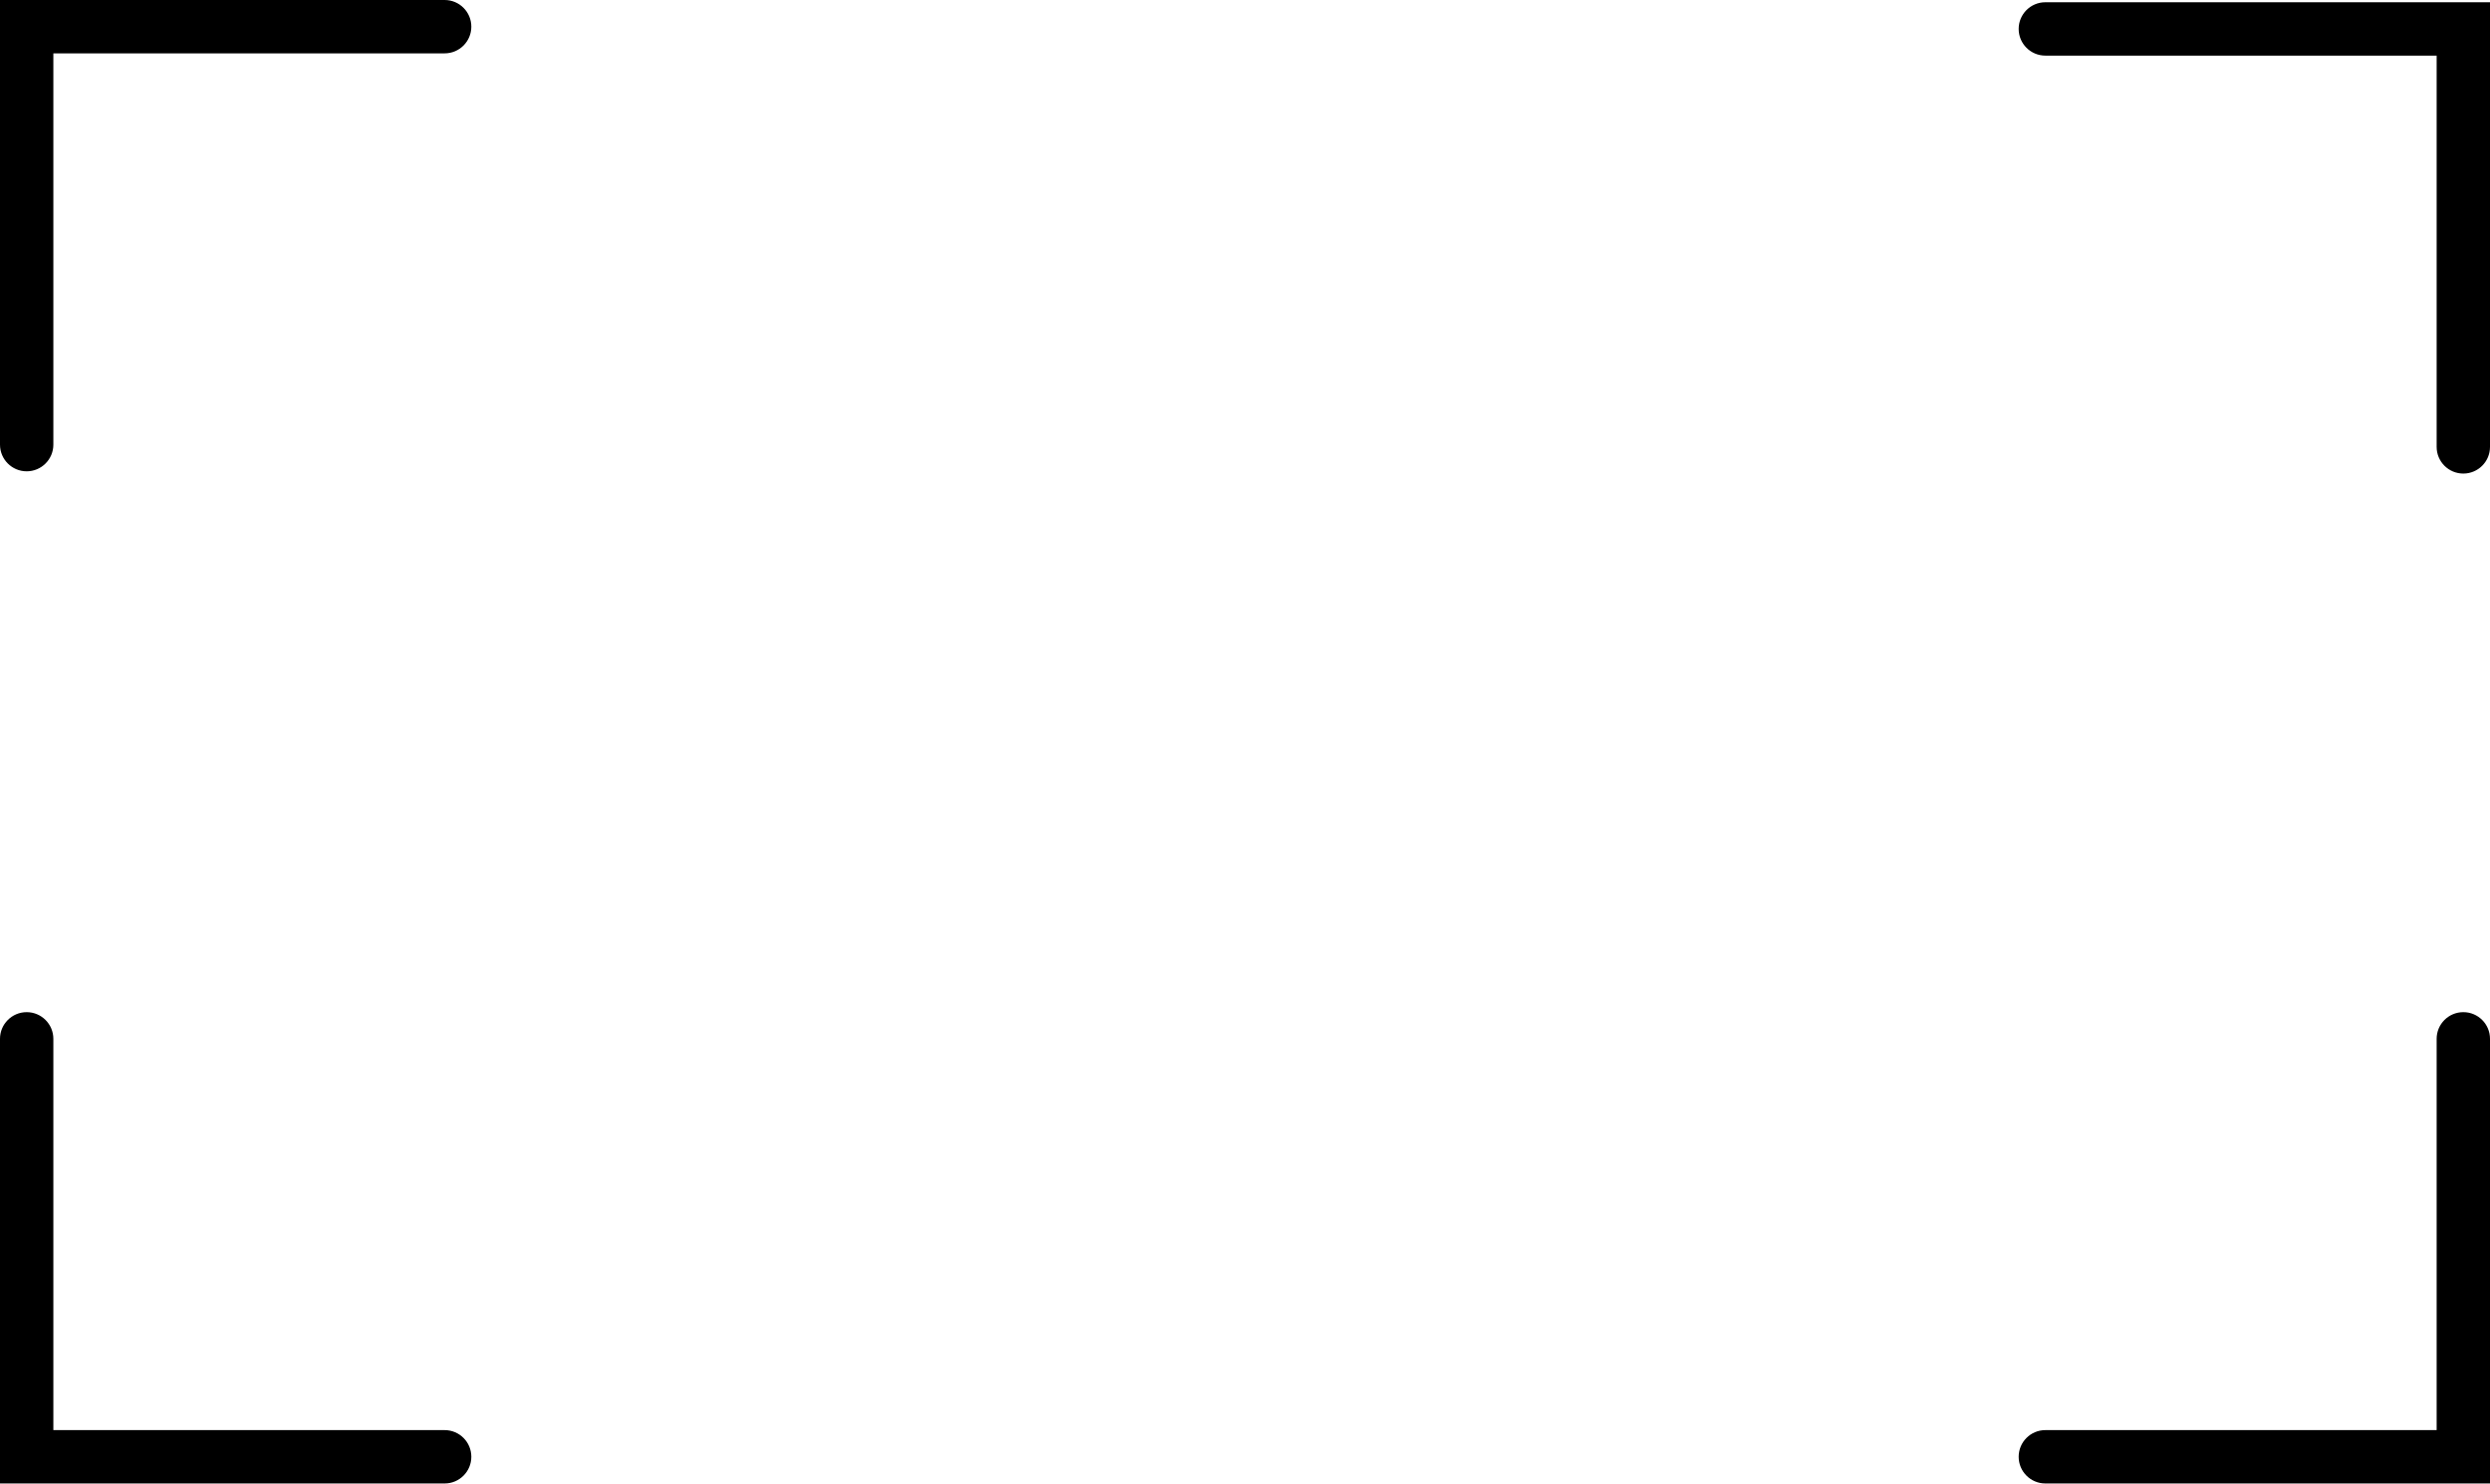
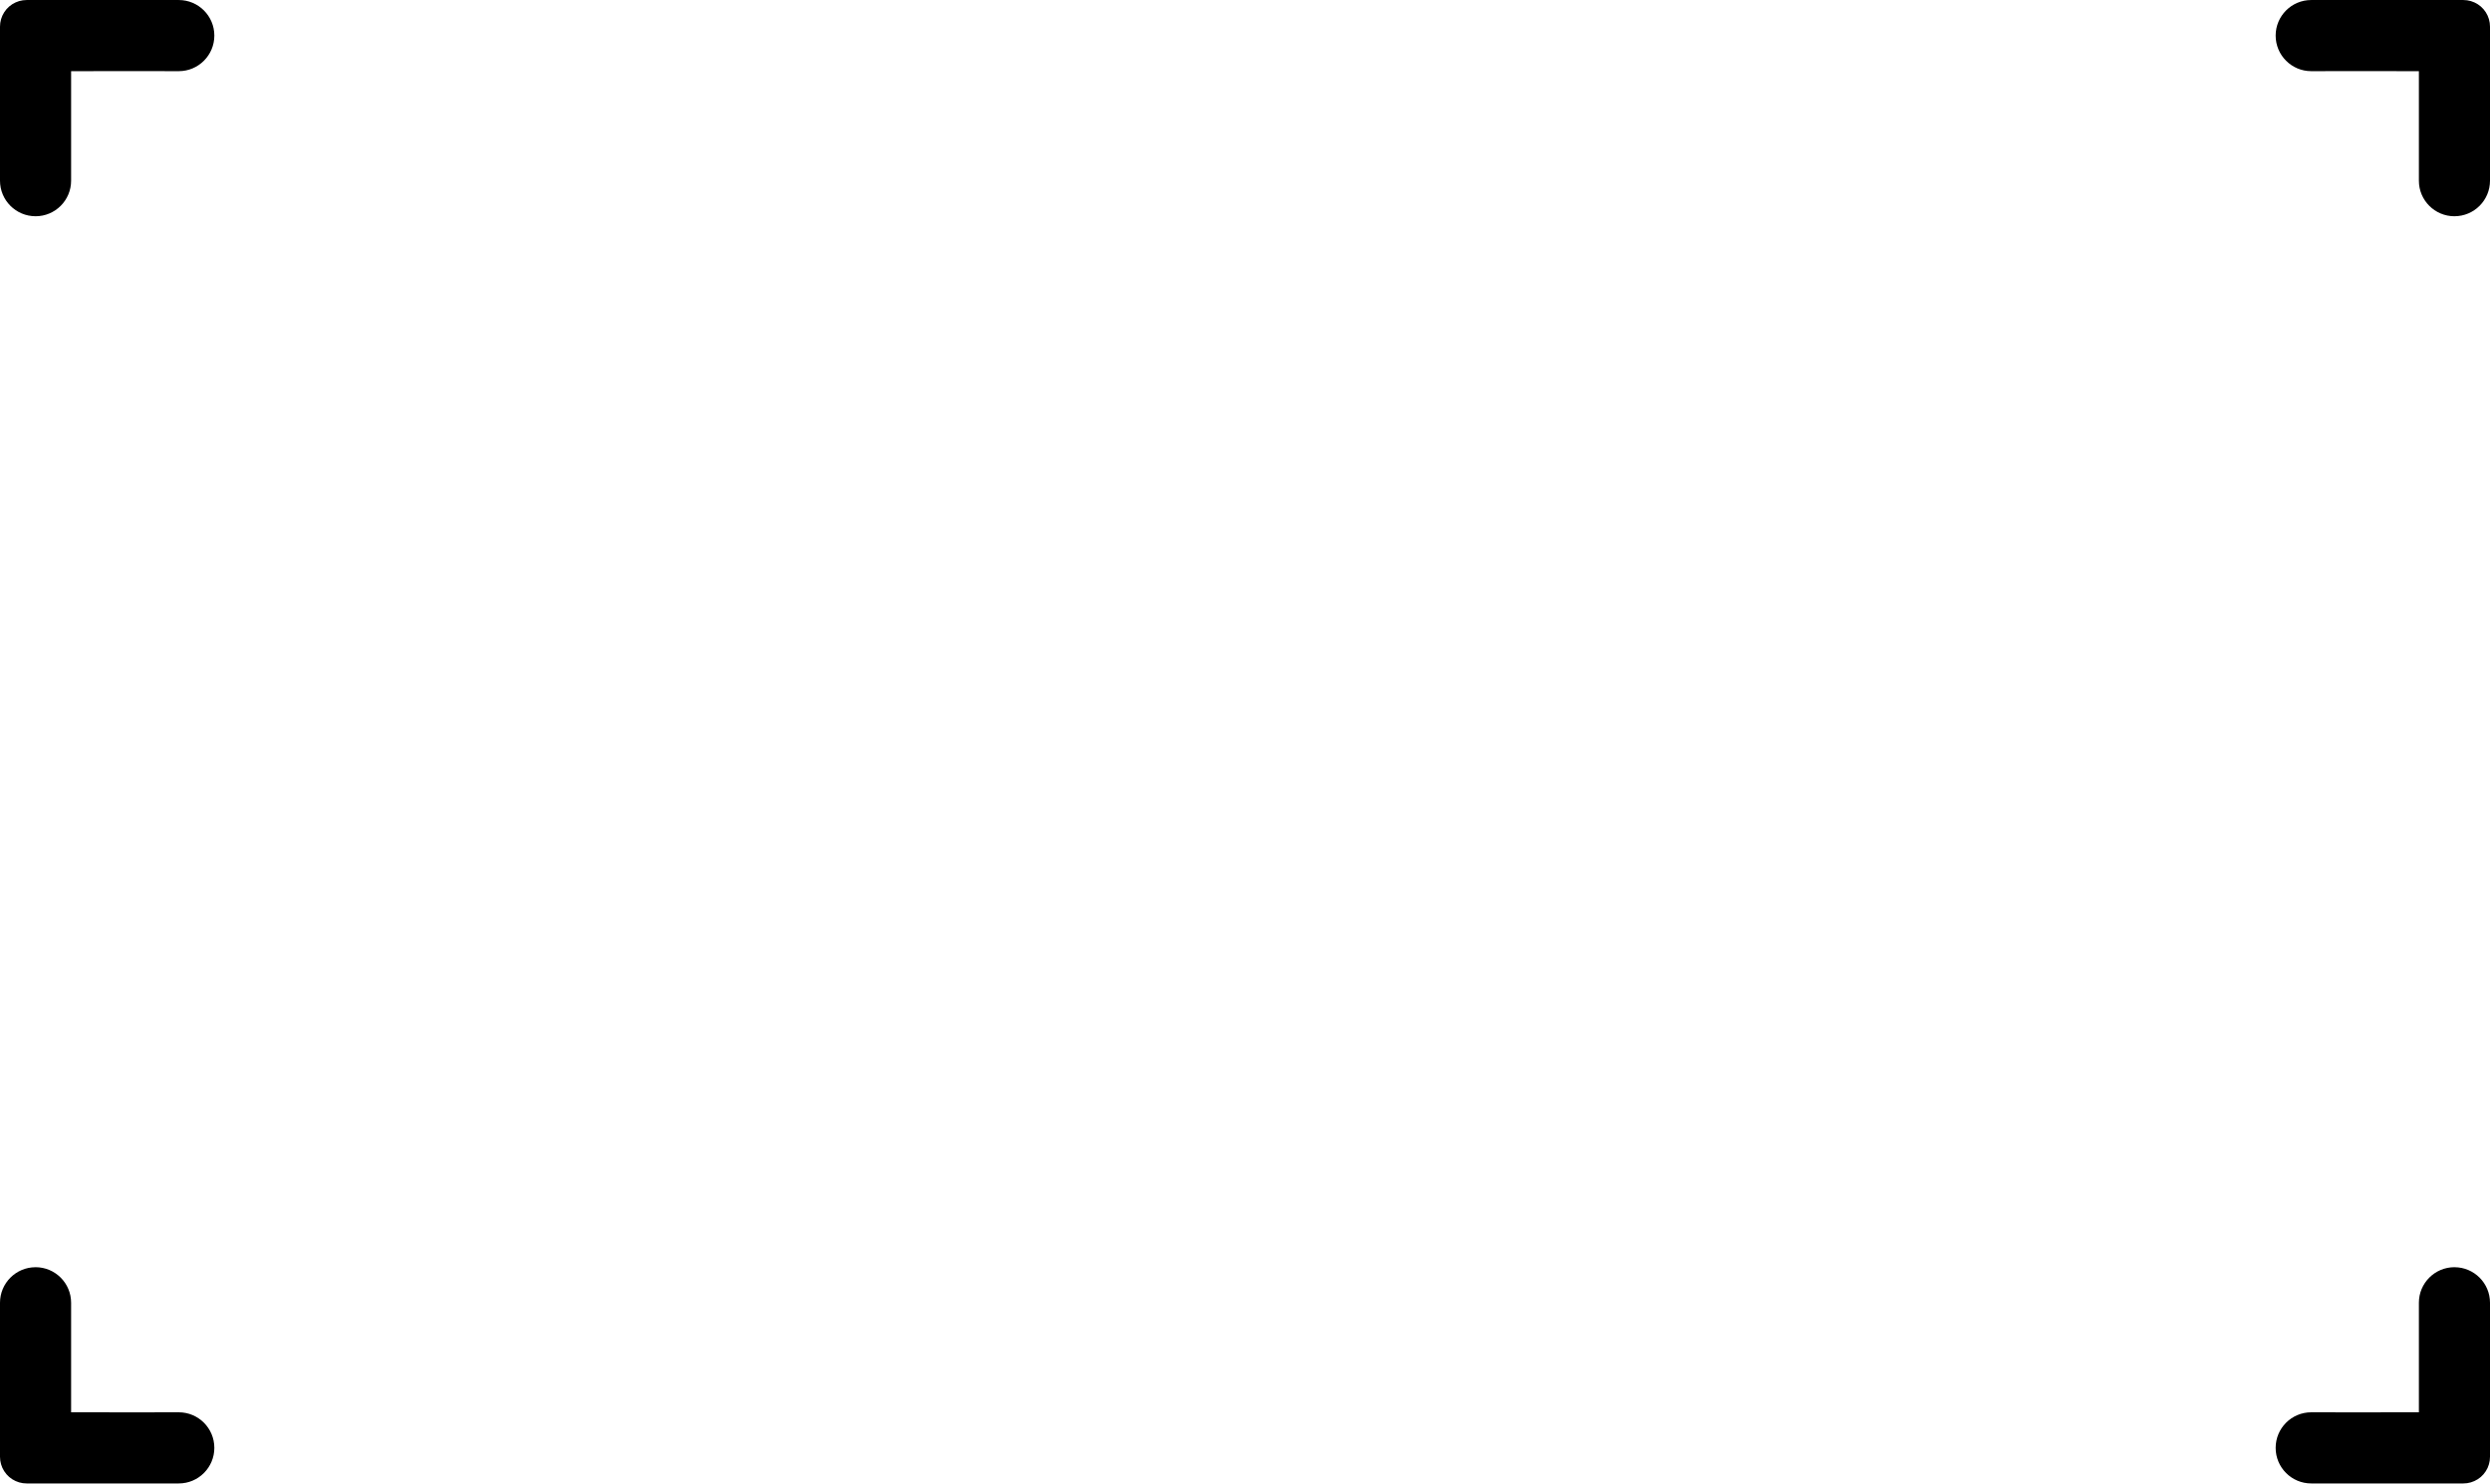
- <svg xmlns="http://www.w3.org/2000/svg" width="140mm" height="83.41mm" viewBox="0 0 140 83.41" version="1.1" id="svg5">
+ <svg xmlns="http://www.w3.org/2000/svg" width="140mm" height="83.41mm" viewBox="0 0 140 83.41" version="1.1" id="svg5" xml:space="preserve">
  <defs id="defs2" />
-   <g id="layer1" transform="translate(-27.00404,-80.84002)">
-     <path id="rect715" style="fill:#000000;stroke-width:0.656" d="m 27.004,-80.84 v -3 -22 a 1.5,1.5 0 0 1 1.5,-1.5 1.5,1.5 0 0 1 1.5,1.5 v 22 h 22 a 1.5,1.5 0 0 1 1.5,1.5 1.5,1.5 0 0 1 -1.5,1.5 z m 115,-0.127 a 1.5,1.5 0 0 1 -1.5,-1.5 1.5,1.5 0 0 1 1.5,-1.5 h 22 v -22 a 1.5,1.5 0 0 1 1.5,-1.5 1.5,1.5 0 0 1 1.5,1.5 v 25 z M 28.504,-137.75 a 1.5,1.5 0 0 1 -1.5,-1.5 v -22 -3 h 25 a 1.5,1.5 0 0 1 1.5,1.5 1.5,1.5 0 0 1 -1.5,1.5 H 30.004 v 22 a 1.5,1.5 0 0 1 -1.5,1.5 z m 137,0 a 1.5,1.5 0 0 1 -1.5,-1.5 v -22 h -22 a 1.5,1.5 0 0 1 -1.5,-1.5 1.5,1.5 0 0 1 1.5,-1.5 h 22 3 v 3 22 a 1.5,1.5 0 0 1 -1.5,1.5 z" transform="scale(1,-1)" />
+   <g id="layer1" transform="translate(170.8229,85.6373)">
+     <path id="path5668" style="fill:#000000;fill-opacity:1;stroke-width:0.353" d="m -168.823,-73.479 c -1.105,-6.7e-5 -2,-0.896 -2,-2 v -8.658 a 1.5,1.5 0 0 1 0.015,-0.213 1.5,1.5 0 0 1 0.045,-0.209 1.5,1.5 0 0 1 0.074,-0.201 1.5,1.5 0 0 1 0.103,-0.188 1.5,1.5 0 0 1 0.128,-0.172 1.5,1.5 0 0 1 0.151,-0.151 1.5,1.5 0 0 1 0.172,-0.128 1.5,1.5 0 0 1 0.188,-0.102 1.5,1.5 0 0 1 0.201,-0.075 1.5,1.5 0 0 1 0.209,-0.045 1.5,1.5 0 0 1 0.213,-0.015 h 8.552 c 1.105,6.7e-5 2,0.896 2,2 -6e-5,1.104 -0.895,2 -2,2 0,0 -4.215,-0.008 -6.053,0 -0.004,1.508 0,6.158 0,6.158 2.1e-4,1.105 -0.895,2 -2,2 z" />
+     <path id="path5670" style="fill:#000000;fill-opacity:1;stroke-width:0.353" d="m -168.823,-14.386 c -1.105,7e-5 -2,0.896 -2,2 v 8.658 a 1.5,1.5 0 0 0 0.015,0.213 1.5,1.5 0 0 0 0.045,0.209 1.5,1.5 0 0 0 0.074,0.201 1.5,1.5 0 0 0 0.103,0.188 1.5,1.5 0 0 0 0.128,0.172 1.5,1.5 0 0 0 0.151,0.151 1.5,1.5 0 0 0 0.172,0.128 1.5,1.5 0 0 0 0.188,0.102 1.5,1.5 0 0 0 0.201,0.075 1.5,1.5 0 0 0 0.209,0.045 1.5,1.5 0 0 0 0.213,0.015 h 8.552 c 1.105,-7e-5 2,-0.896 2,-2 -6e-5,-1.104 -0.895,-2 -2,-2 0,0 -4.215,0.008 -6.053,0 -0.004,-1.508 0,-6.158 0,-6.158 2.1e-4,-1.105 -0.895,-2 -2,-2 z" />
+     <path id="path5672" style="fill:#000000;fill-opacity:1;stroke-width:0.353" d="m -32.823,-14.386 c 1.105,7e-5 2,0.896 2,2 v 8.658 a 1.5,1.5 0 0 1 -0.015,0.213 1.5,1.5 0 0 1 -0.045,0.209 1.5,1.5 0 0 1 -0.074,0.201 1.5,1.5 0 0 1 -0.103,0.188 1.5,1.5 0 0 1 -0.128,0.172 1.5,1.5 0 0 1 -0.151,0.151 1.5,1.5 0 0 1 -0.172,0.128 1.5,1.5 0 0 1 -0.188,0.102 1.5,1.5 0 0 1 -0.201,0.075 1.5,1.5 0 0 1 -0.209,0.045 1.5,1.5 0 0 1 -0.213,0.015 h -8.552 c -1.105,-7e-5 -2,-0.896 -2,-2 7e-5,-1.104 0.895,-2 2,-2 0,0 4.215,0.008 6.053,0 0.004,-1.508 0,-6.158 0,-6.158 -2.2e-4,-1.105 0.895,-2 2,-2 z" />
+     <path id="path5674" style="fill:#000000;fill-opacity:1;stroke-width:0.353" d="m -32.823,-73.479 c 1.105,-7e-5 2,-0.896 2,-2 v -8.658 a 1.5,1.5 0 0 0 -0.015,-0.213 1.5,1.5 0 0 0 -0.045,-0.209 1.5,1.5 0 0 0 -0.074,-0.201 1.5,1.5 0 0 0 -0.103,-0.188 1.5,1.5 0 0 0 -0.128,-0.172 1.5,1.5 0 0 0 -0.151,-0.151 1.5,1.5 0 0 0 -0.172,-0.128 1.5,1.5 0 0 0 -0.188,-0.102 1.5,1.5 0 0 0 -0.201,-0.075 1.5,1.5 0 0 0 -0.209,-0.045 1.5,1.5 0 0 0 -0.213,-0.015 h -8.552 c -1.105,7e-5 -2,0.896 -2,2 7e-5,1.104 0.895,2 2,2 0,0 4.215,-0.008 6.053,0 0.004,1.508 0,6.158 0,6.158 -2.2e-4,1.105 0.895,2 2,2 z" />
  </g>
</svg>
